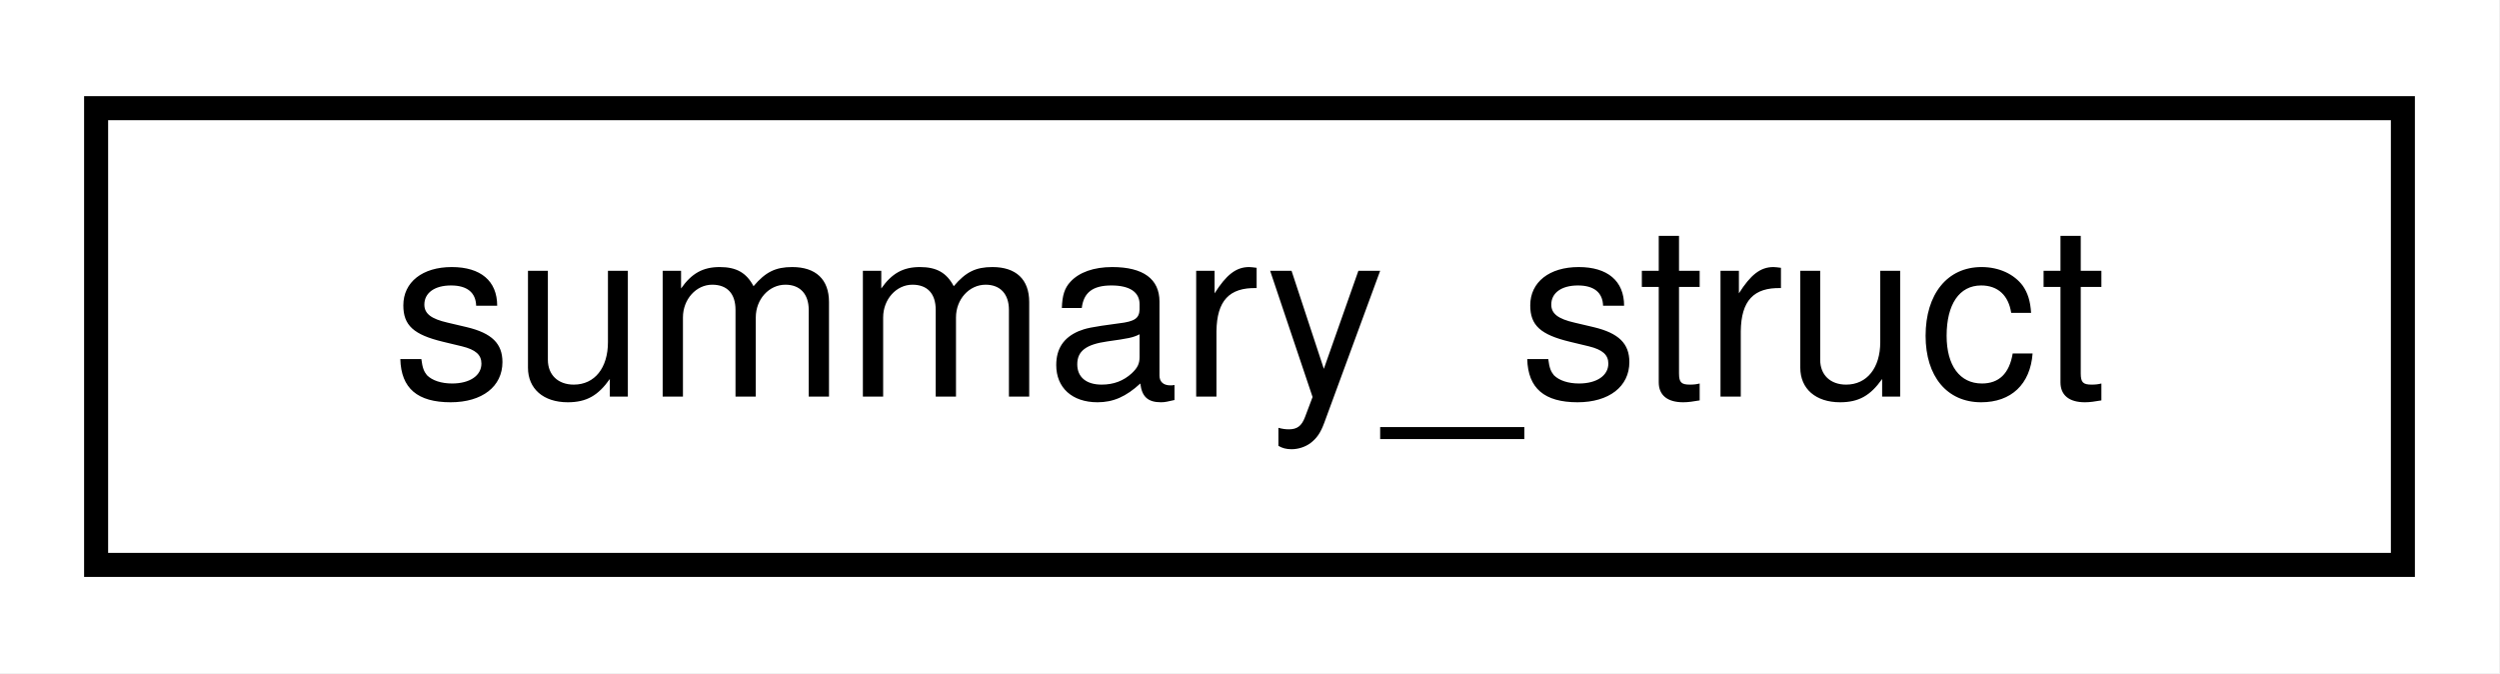
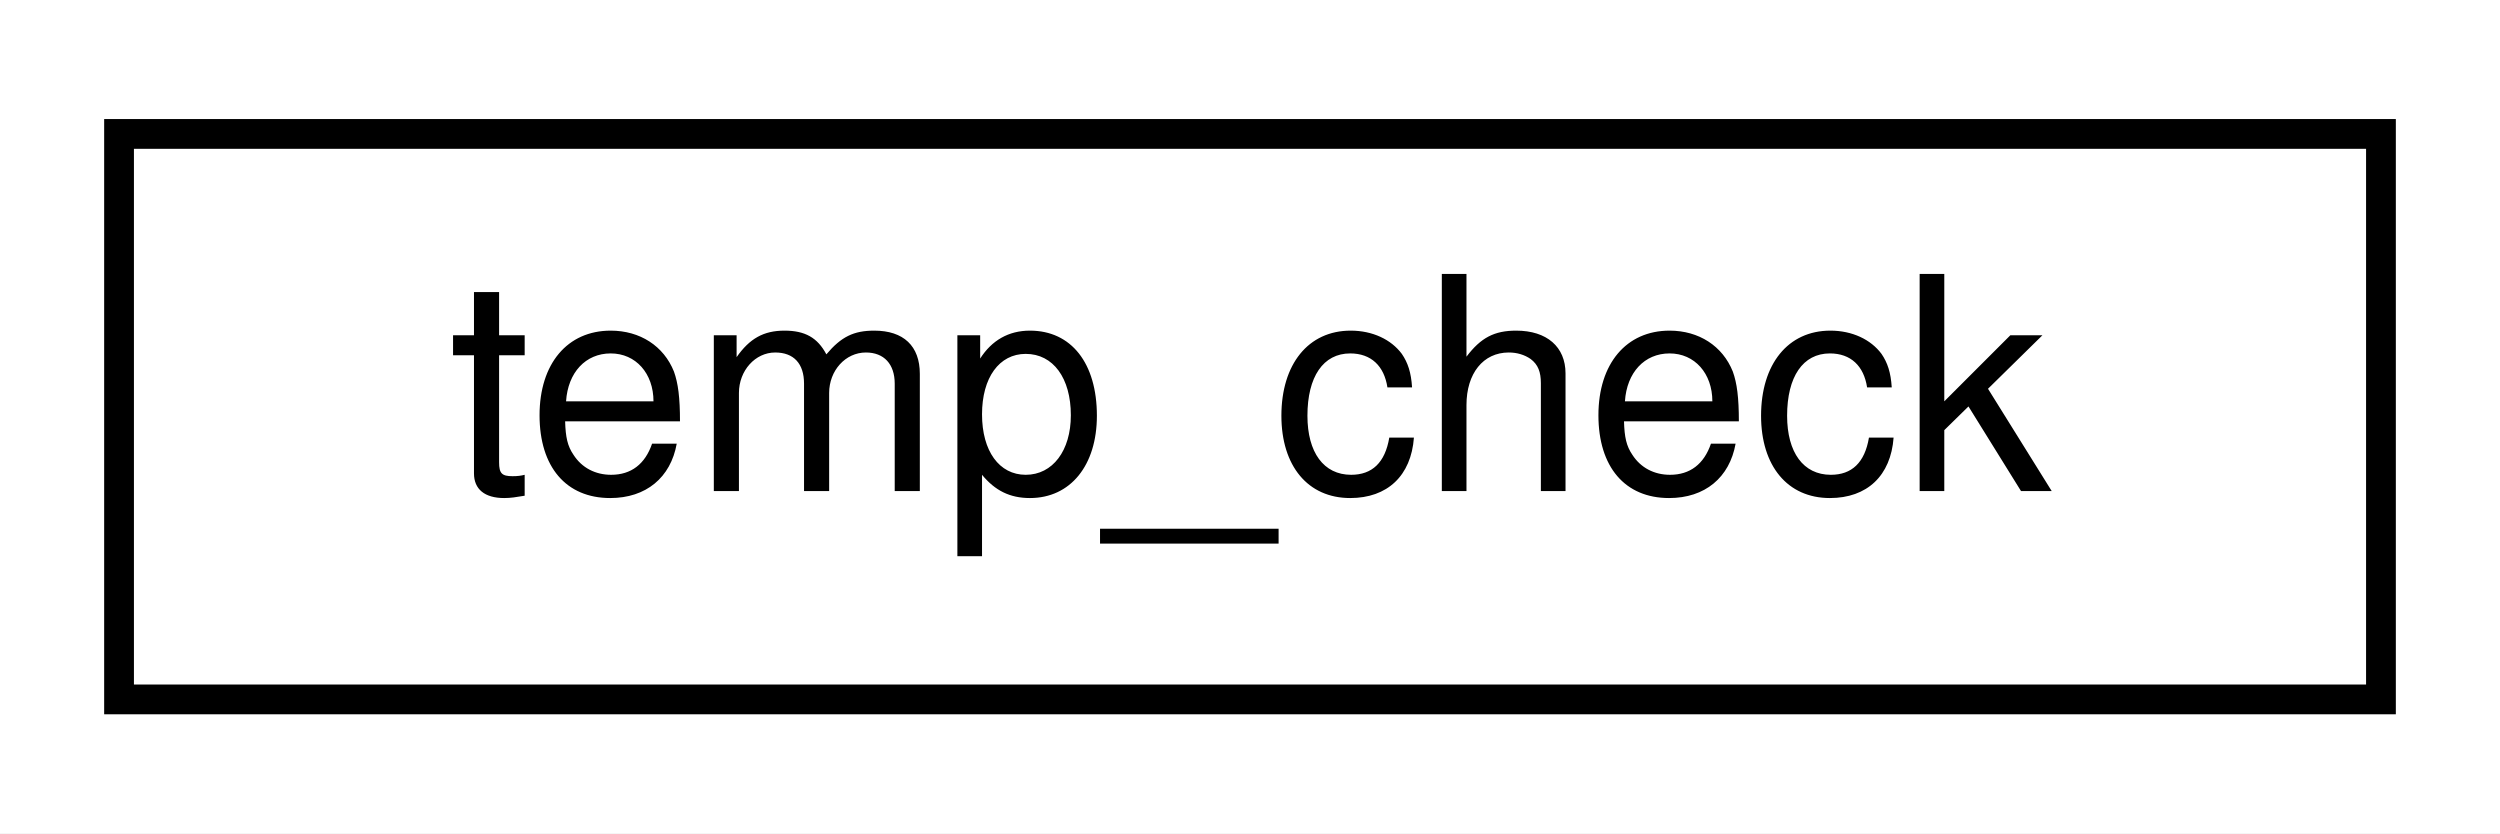
- <svg xmlns="http://www.w3.org/2000/svg" xmlns:xlink="http://www.w3.org/1999/xlink" width="104pt" height="28pt" viewBox="0.00 0.00 104.00 28.00">
+ <svg xmlns="http://www.w3.org/2000/svg" xmlns:xlink="http://www.w3.org/1999/xlink" width="84pt" height="28pt" viewBox="0.00 0.00 84.00 28.00">
  <g id="graph0" class="graph" transform="scale(1 1) rotate(0) translate(4 24)">
-     <polygon fill="white" stroke="transparent" points="-4,4 -4,-24 100,-24 100,4 -4,4" />
+     <polygon fill="white" stroke="transparent" points="-4,4 -4,-24 80,-24 80,4 -4,4" />
    <g id="node1" class="node">
      <g id="a_node1">
-         <a xlink:href="structmpp__mod_1_1summary__struct.html" target="_top" xlink:title="holds name and clock data for use in mpp_util.h">
-           <polygon fill="white" stroke="black" points="0,-0.5 0,-19.5 96,-19.5 96,-0.5 0,-0.5" />
-           <text text-anchor="middle" x="48" y="-7.5" font-family="Helvetica,sans-Serif" font-size="10.00">summary_struct</text>
+         <a xlink:href="interfacesat__vapor__pres__mod_1_1temp__check.html" target="_top" xlink:title=" ">
+           <polygon fill="white" stroke="black" points="0,-0.5 0,-19.5 76,-19.5 76,-0.5 0,-0.5" />
+           <text text-anchor="middle" x="38" y="-7.5" font-family="Helvetica,sans-Serif" font-size="10.00">temp_check</text>
        </a>
      </g>
    </g>
  </g>
</svg>
